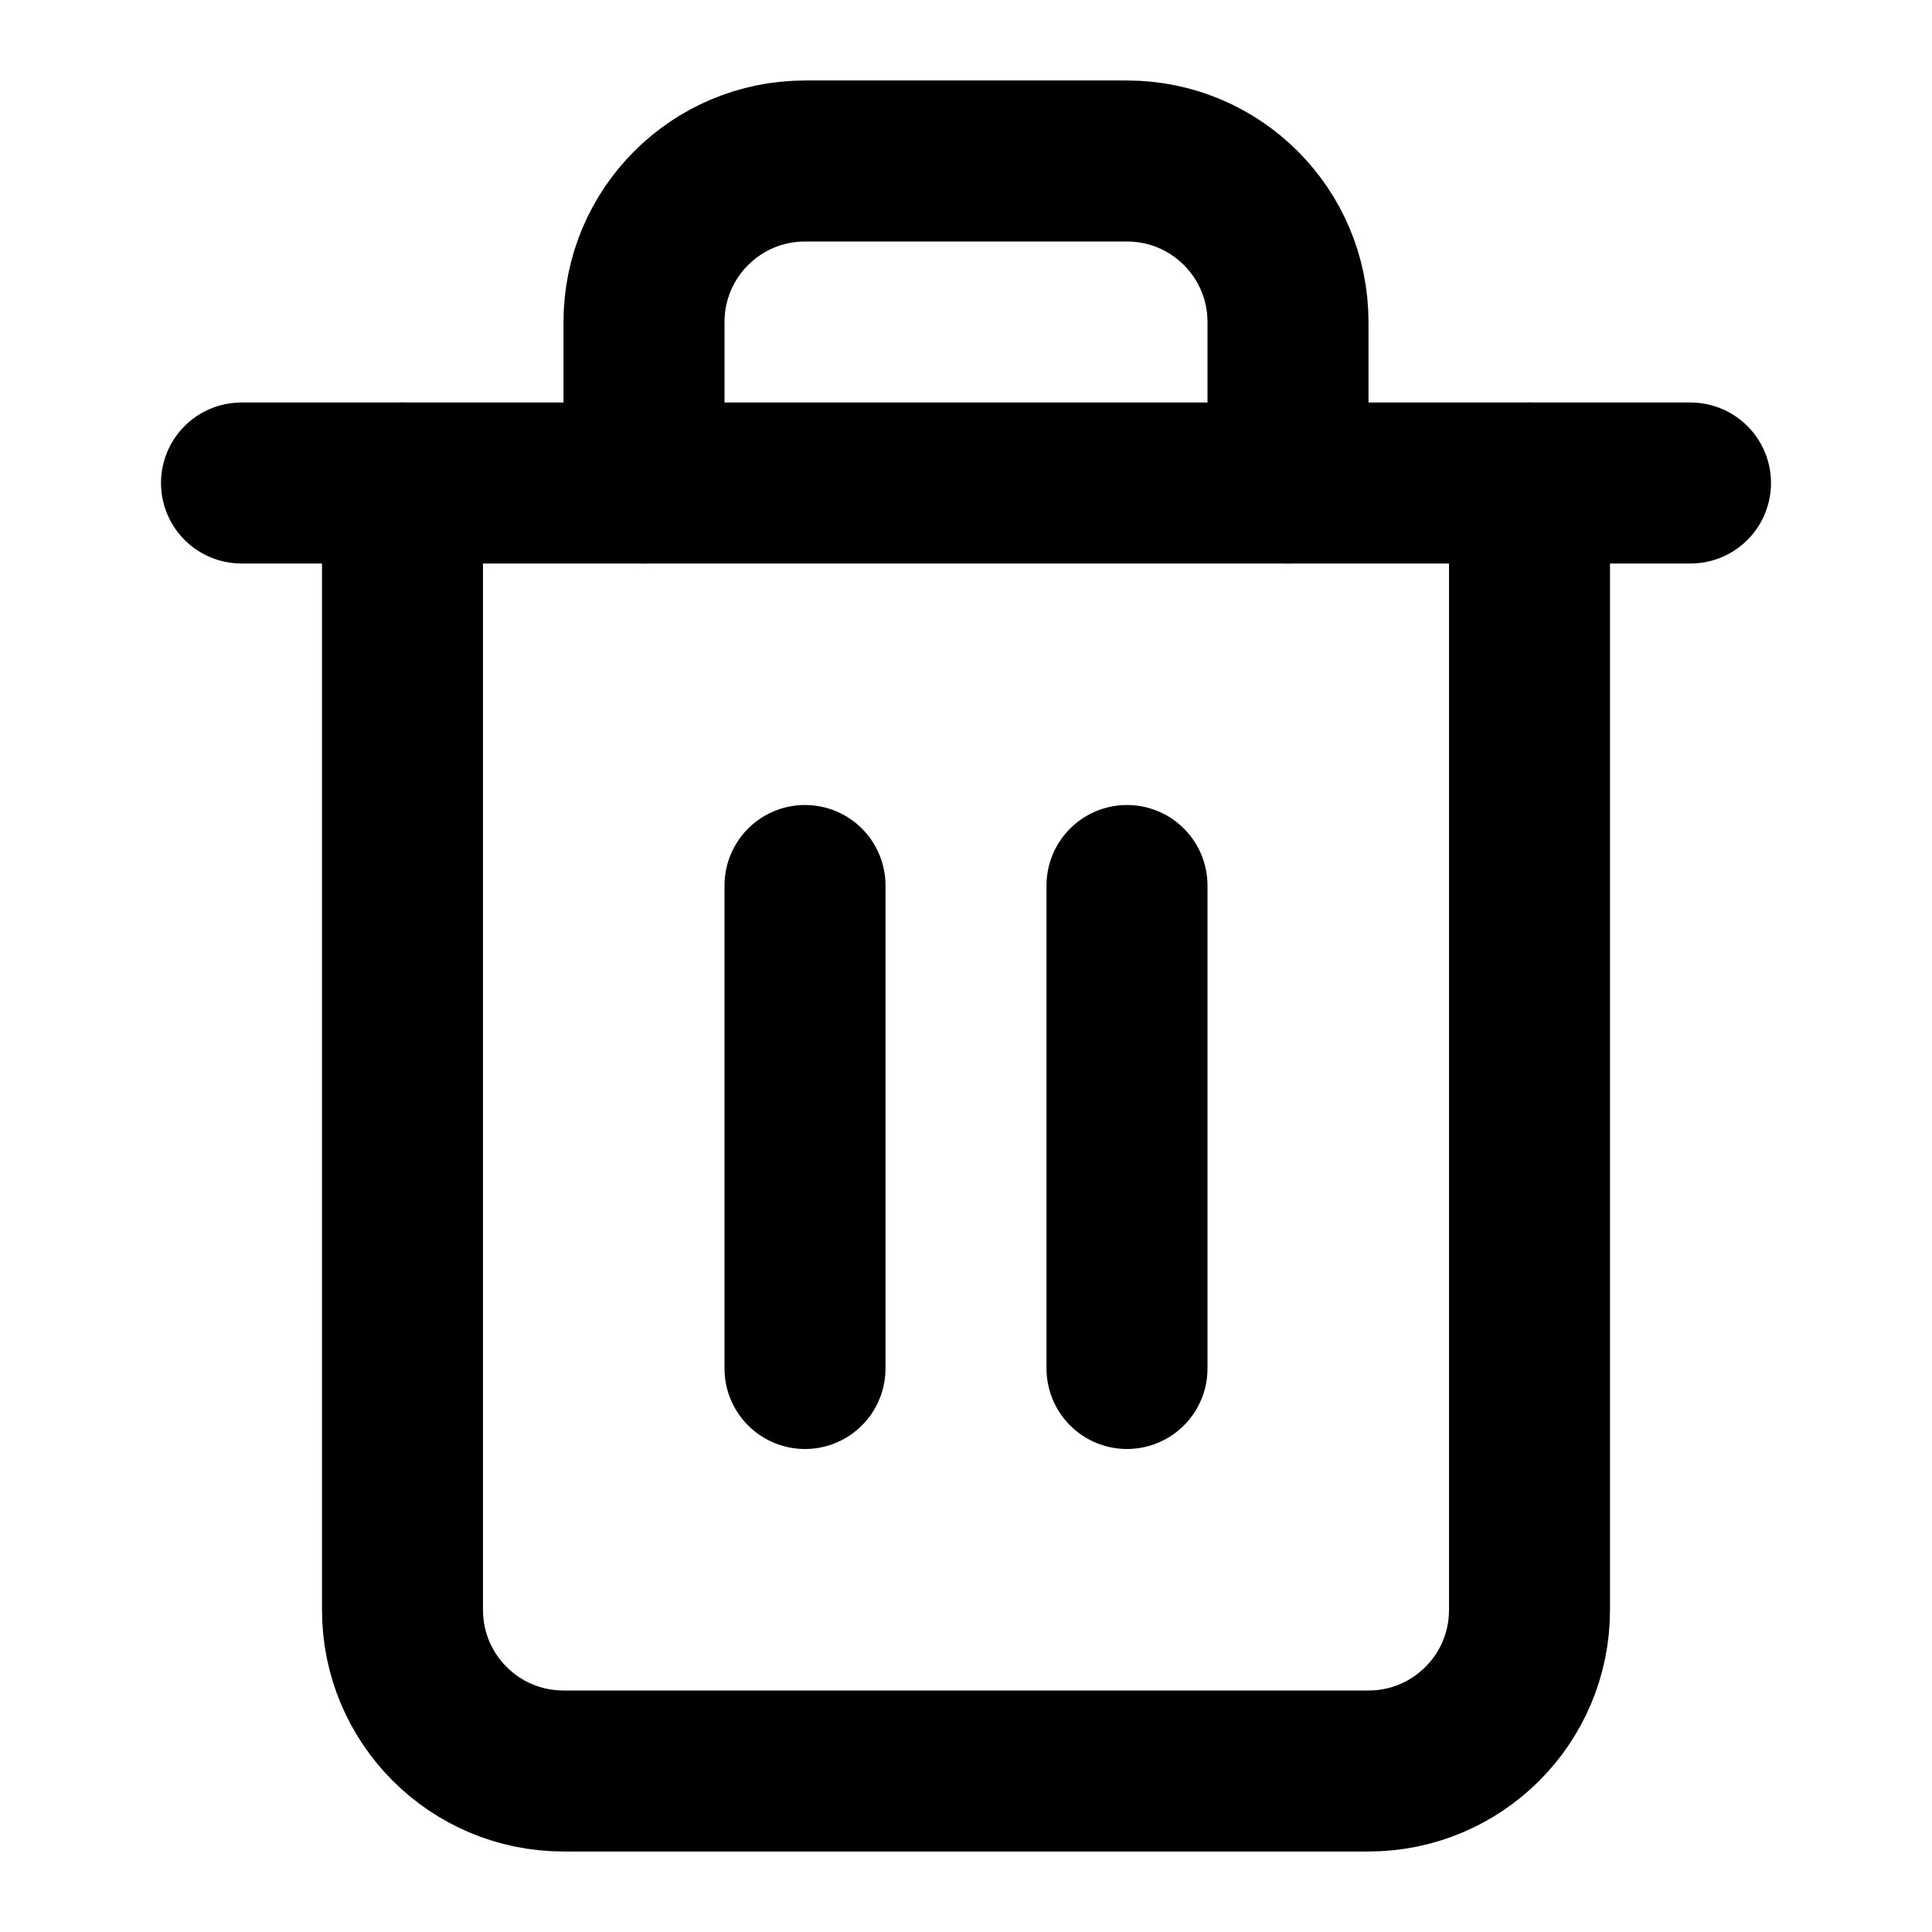
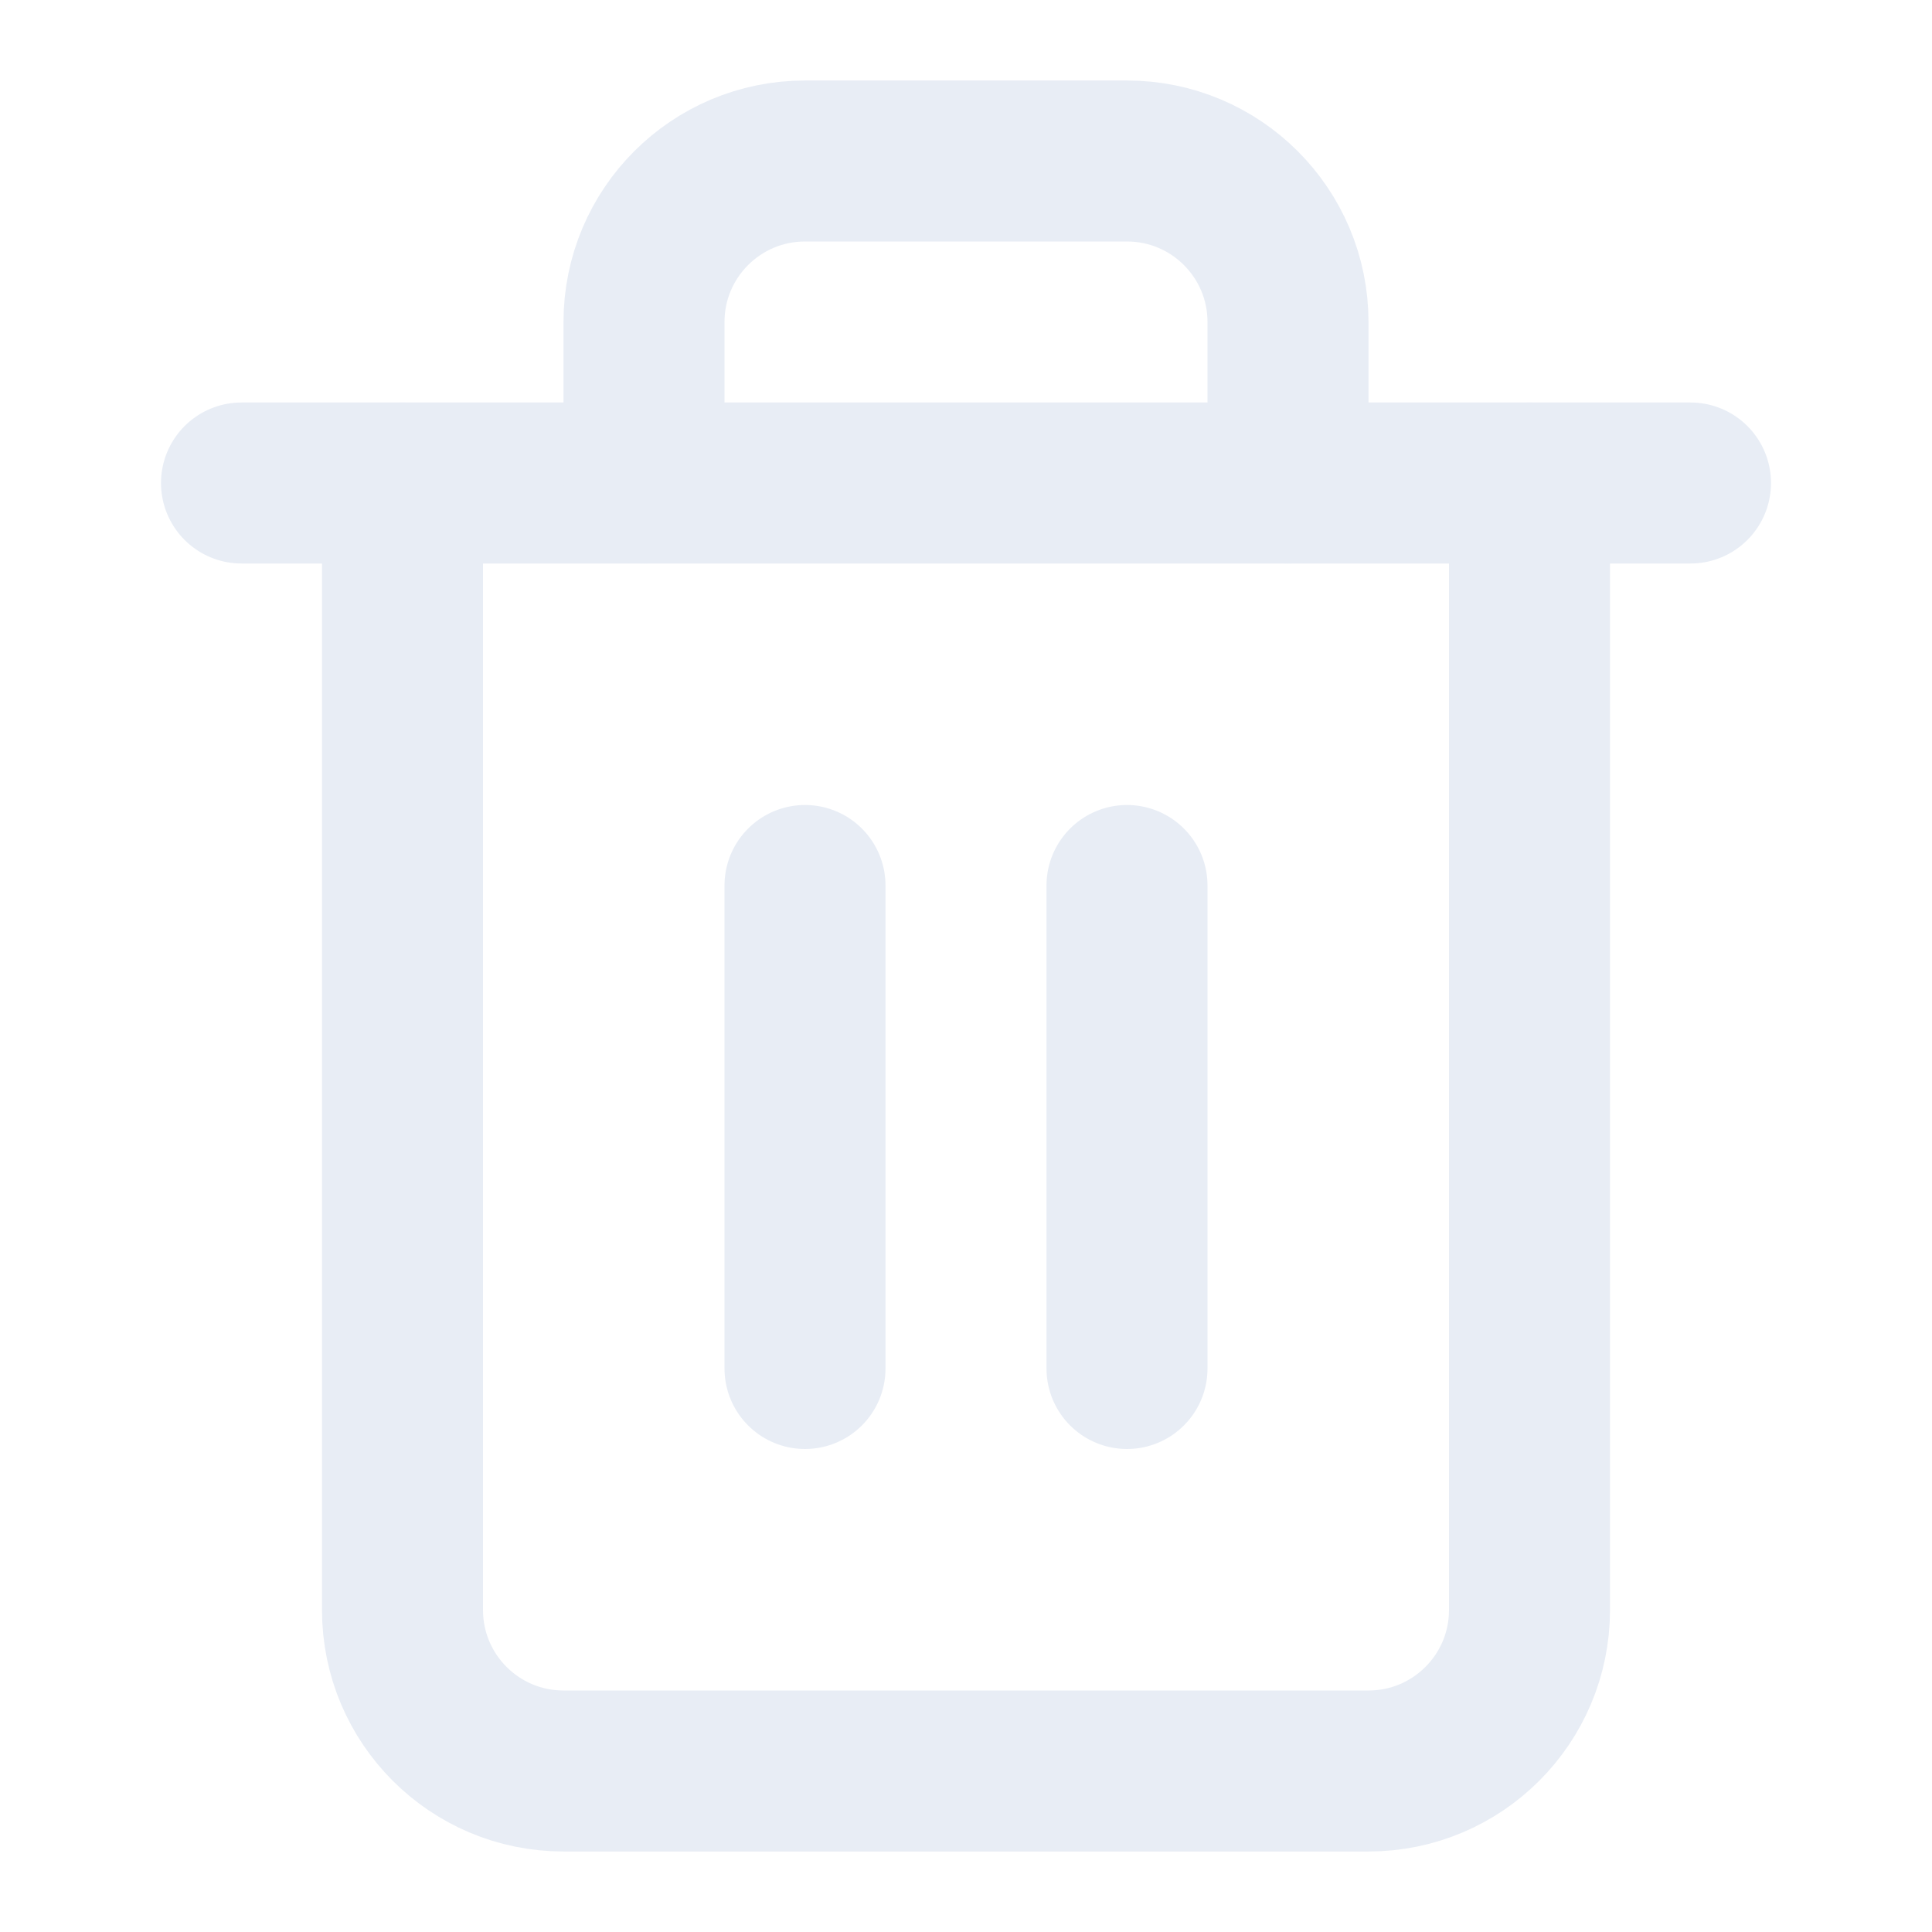
- <svg xmlns="http://www.w3.org/2000/svg" width="24" height="24" viewBox="0 0 24 24" fill="none" stroke="currentColor" stroke-width="2" stroke-linecap="round" stroke-linejoin="round" class="lucide lucide-trash preview-icon">
+ <svg xmlns="http://www.w3.org/2000/svg" width="24" height="24" viewBox="0 0 24 24" fill="none" stroke="#E8EDF5" stroke-width="2" stroke-linecap="round" stroke-linejoin="round" class="lucide lucide-trash preview-icon">
  <path d="M10 11v6" />
  <path d="M14 11v6" />
  <path d="M19 6v14a2 2 0 0 1-2 2H7a2 2 0 0 1-2-2V6" />
  <path d="M3 6h18" />
  <path d="M8 6V4a2 2 0 0 1 2-2h4a2 2 0 0 1 2 2v2" />
</svg>
